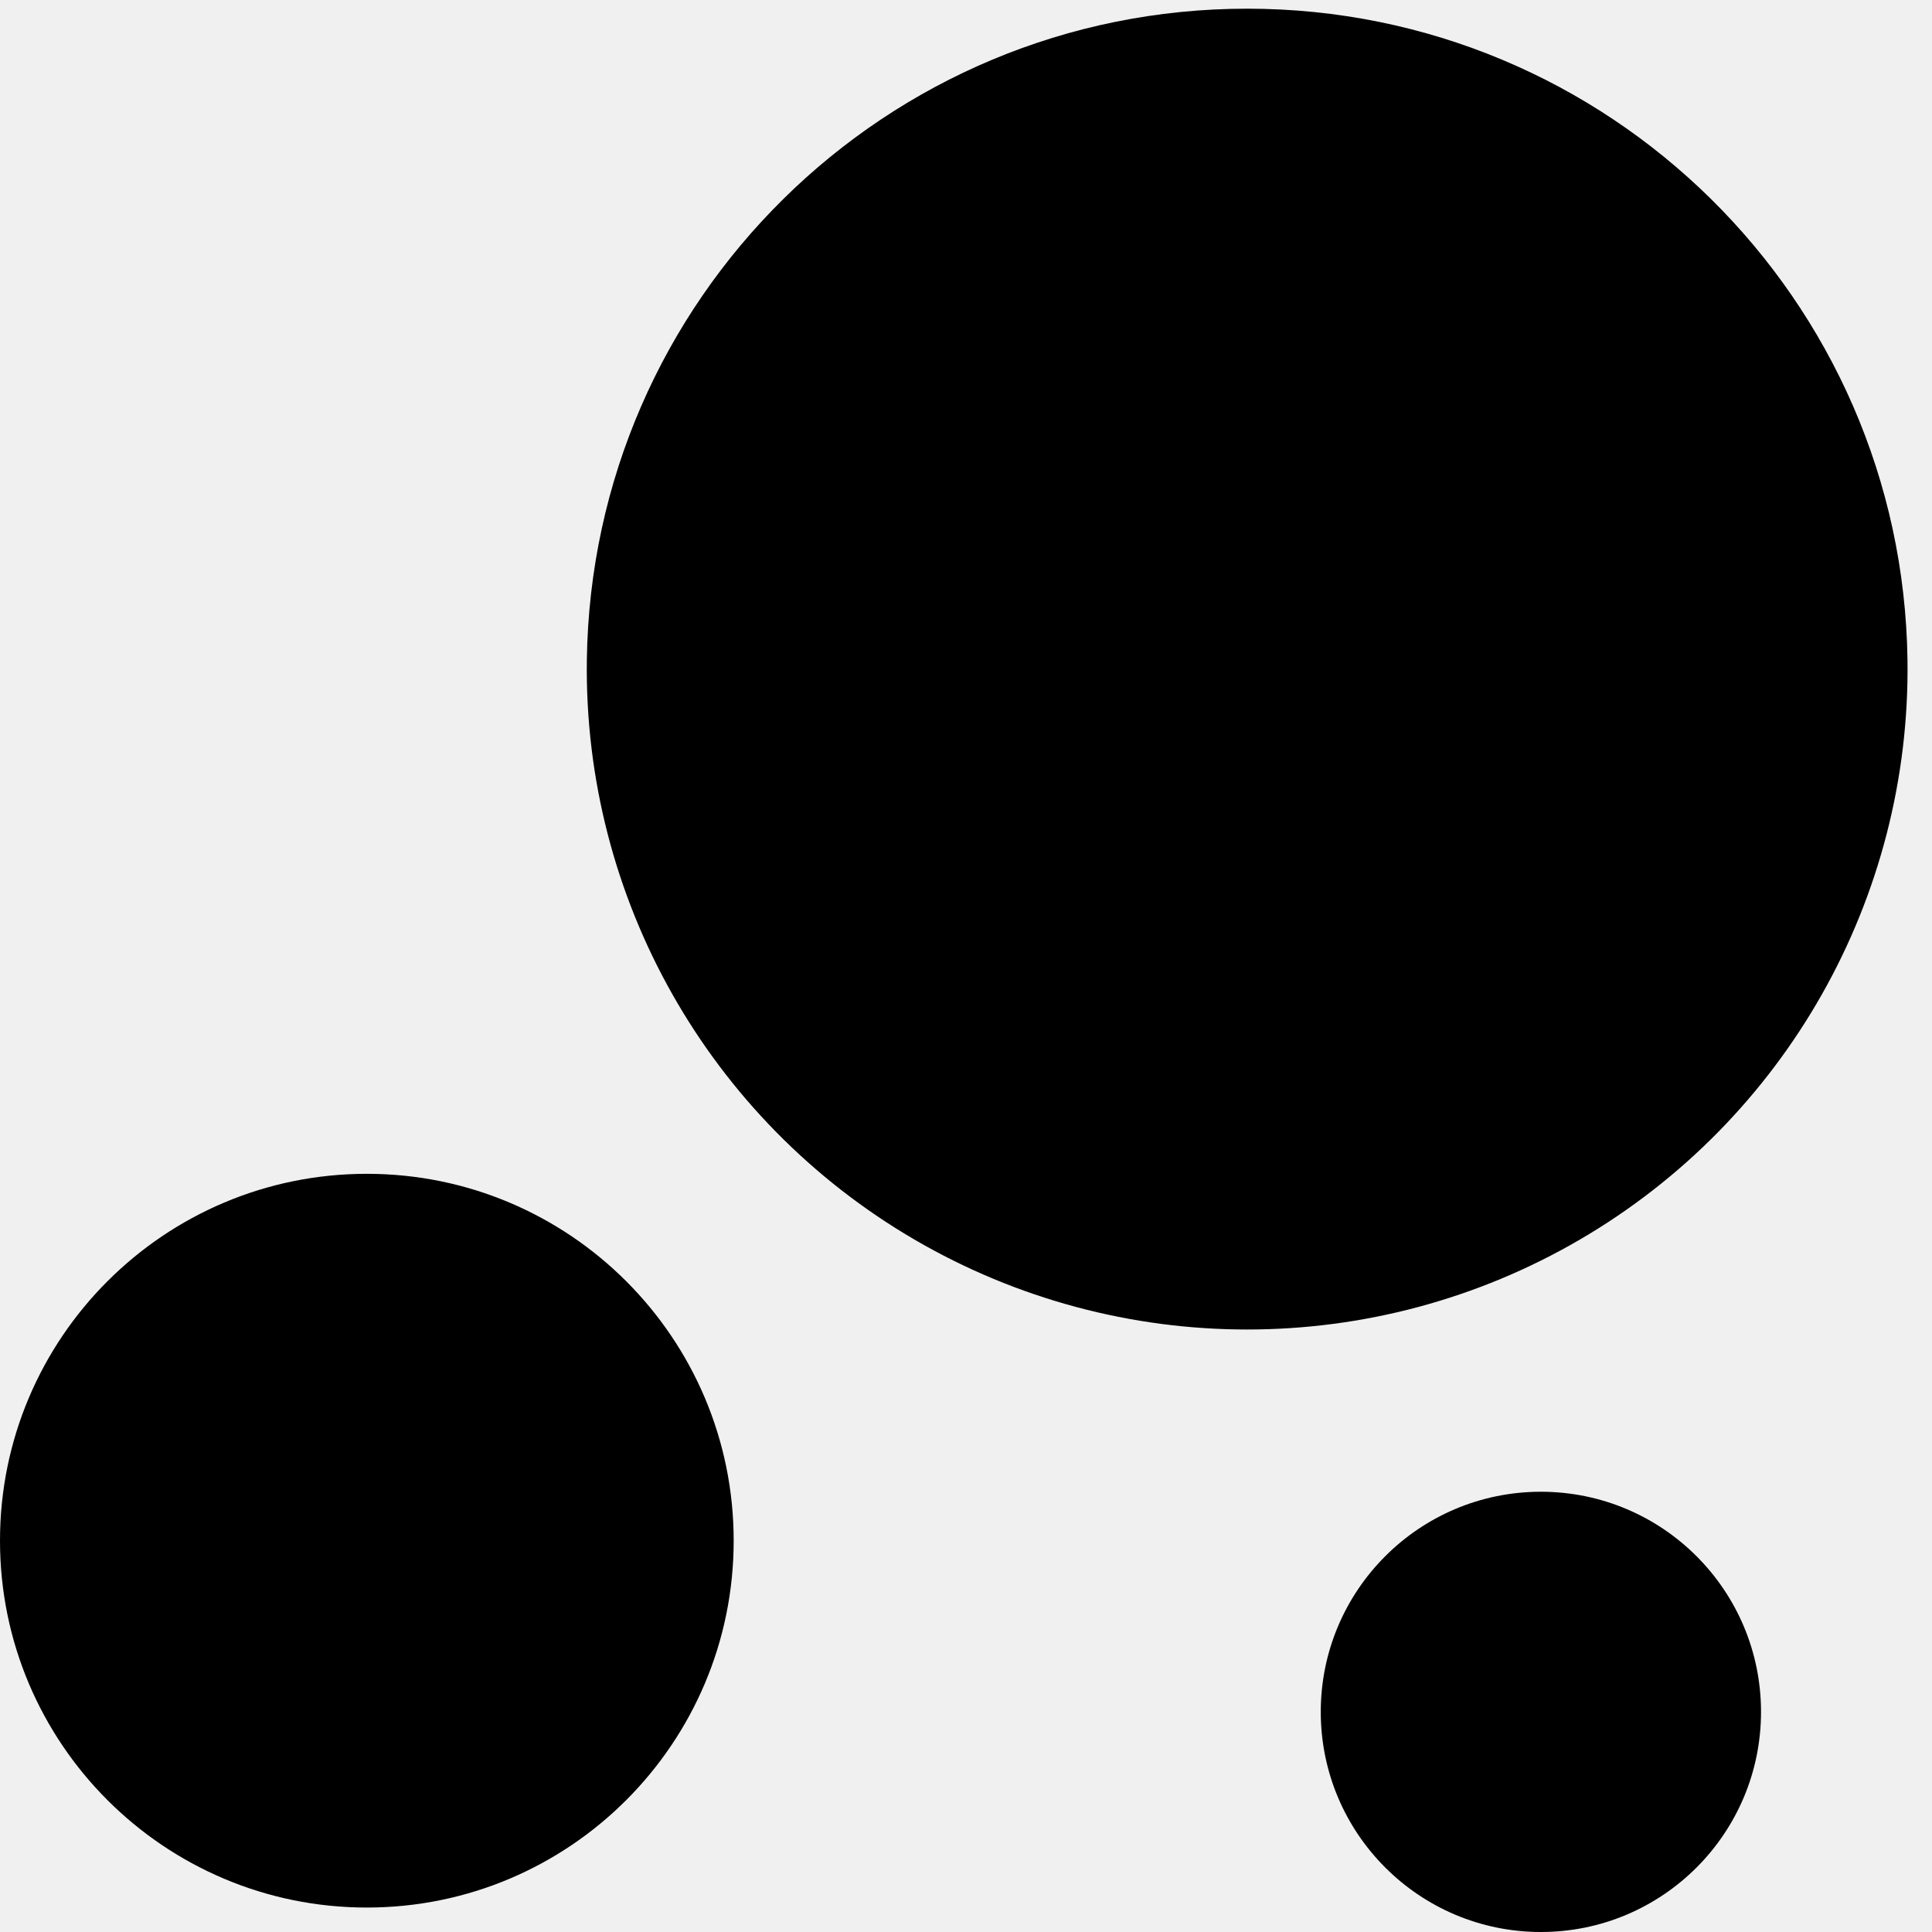
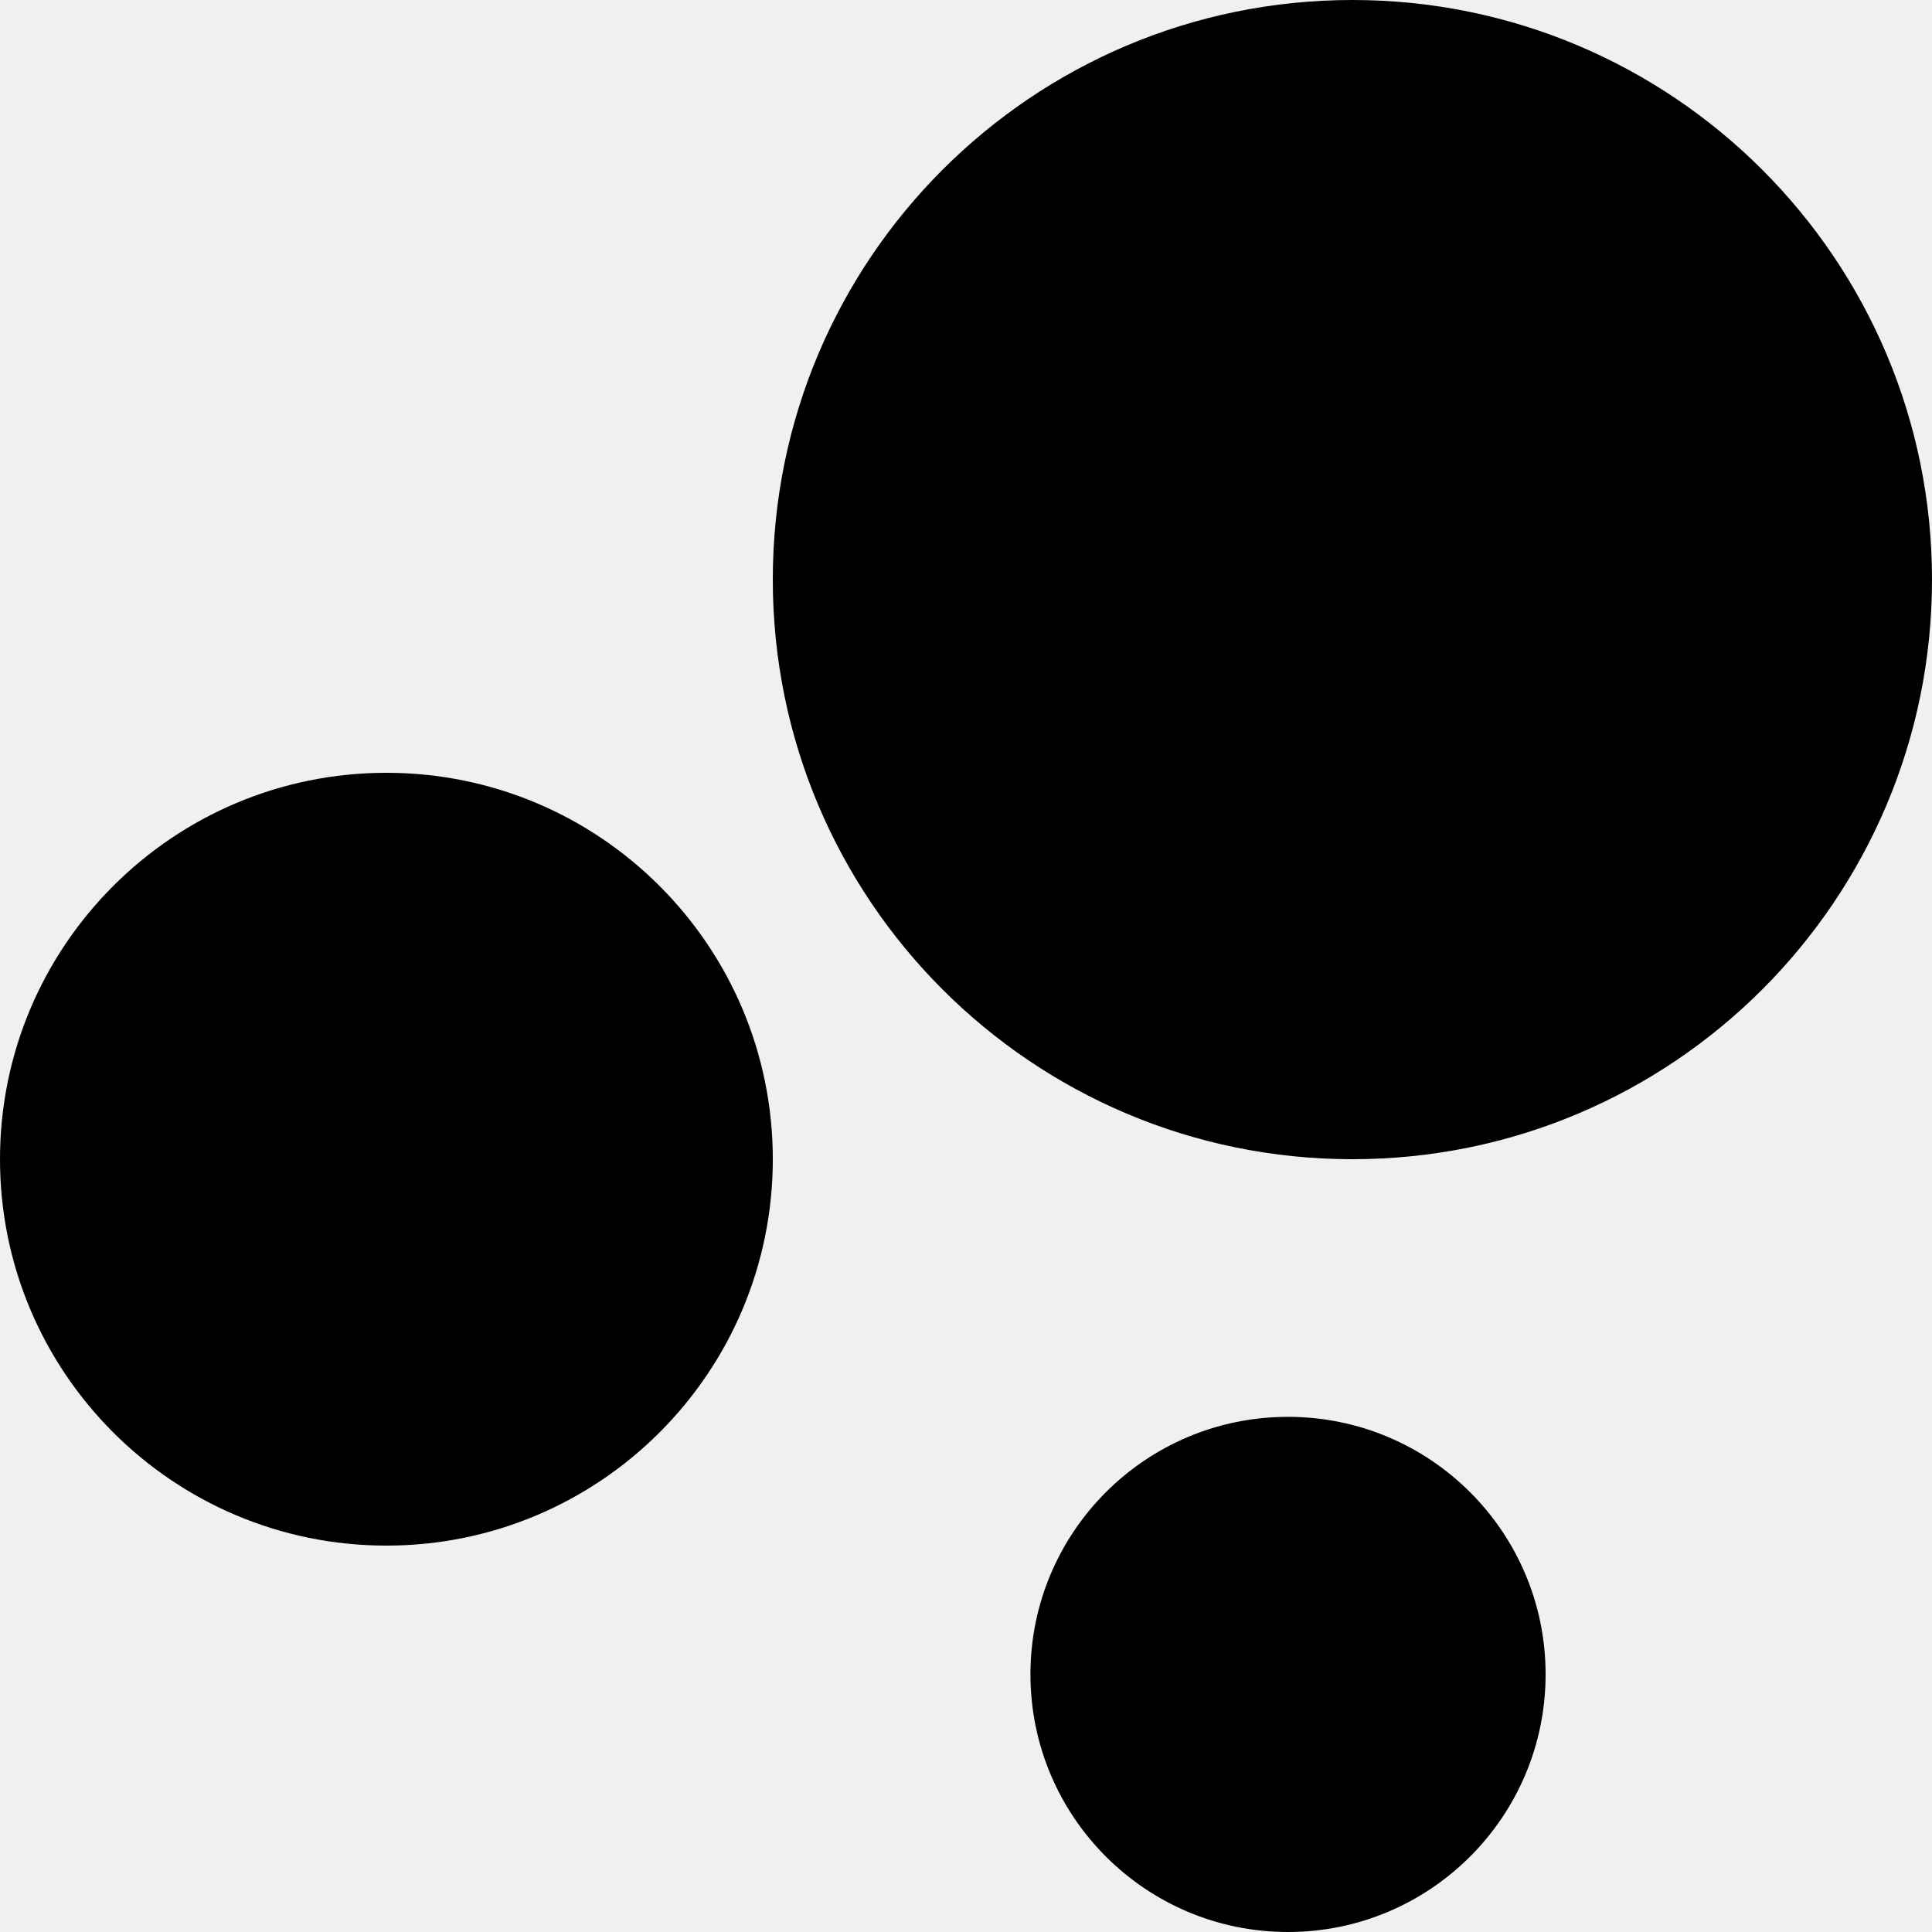
- <svg xmlns="http://www.w3.org/2000/svg" t="1749049297624" class="icon" viewBox="0 0 1024 1024" version="1.1" p-id="14517" width="200" height="200">
-   <path d="M311.04 349.952a350.016 350.016 0 1 0 699.968-0.064 350.016 350.016 0 0 0-699.968 0zM0 816.64a194.432 194.432 0 1 0 388.864-0.064 194.432 194.432 0 0 0-388.864 0zM700.032 907.328a116.672 116.672 0 1 0 233.344 0 116.672 116.672 0 0 0-233.344 0z" fill="currentColor" p-id="14518" />
+ <svg xmlns="http://www.w3.org/2000/svg" width="14" height="14" viewBox="0 0 14 14" fill="none">
+   <g clip-path="url(#clip0_13209_81822)">
+     <path d="M9.333 10.267C10.364 10.267 11.2 11.102 11.2 12.133C11.2 13.164 10.364 14 9.333 14C8.302 14 7.467 13.164 7.467 12.133C7.467 11.102 8.302 10.267 9.333 10.267ZM2.8 5.6C4.346 5.6 5.6 6.854 5.6 8.4C5.6 9.946 4.346 11.2 2.8 11.2C1.254 11.2 0 9.946 0 8.4C0 6.854 1.254 5.6 2.8 5.6ZM9.8 0C12.12 0 14 1.88 14 4.2C14 6.52 12.12 8.4 9.8 8.4C7.48 8.4 5.6 6.52 5.6 4.2C5.6 1.88 7.48 0 9.8 0Z" fill="currentColor" />
+   </g>
+   <defs>
+     <clipPath id="clip0_13209_81822">
+       <rect width="14" height="14" fill="white" />
+     </clipPath>
+   </defs>
</svg>
